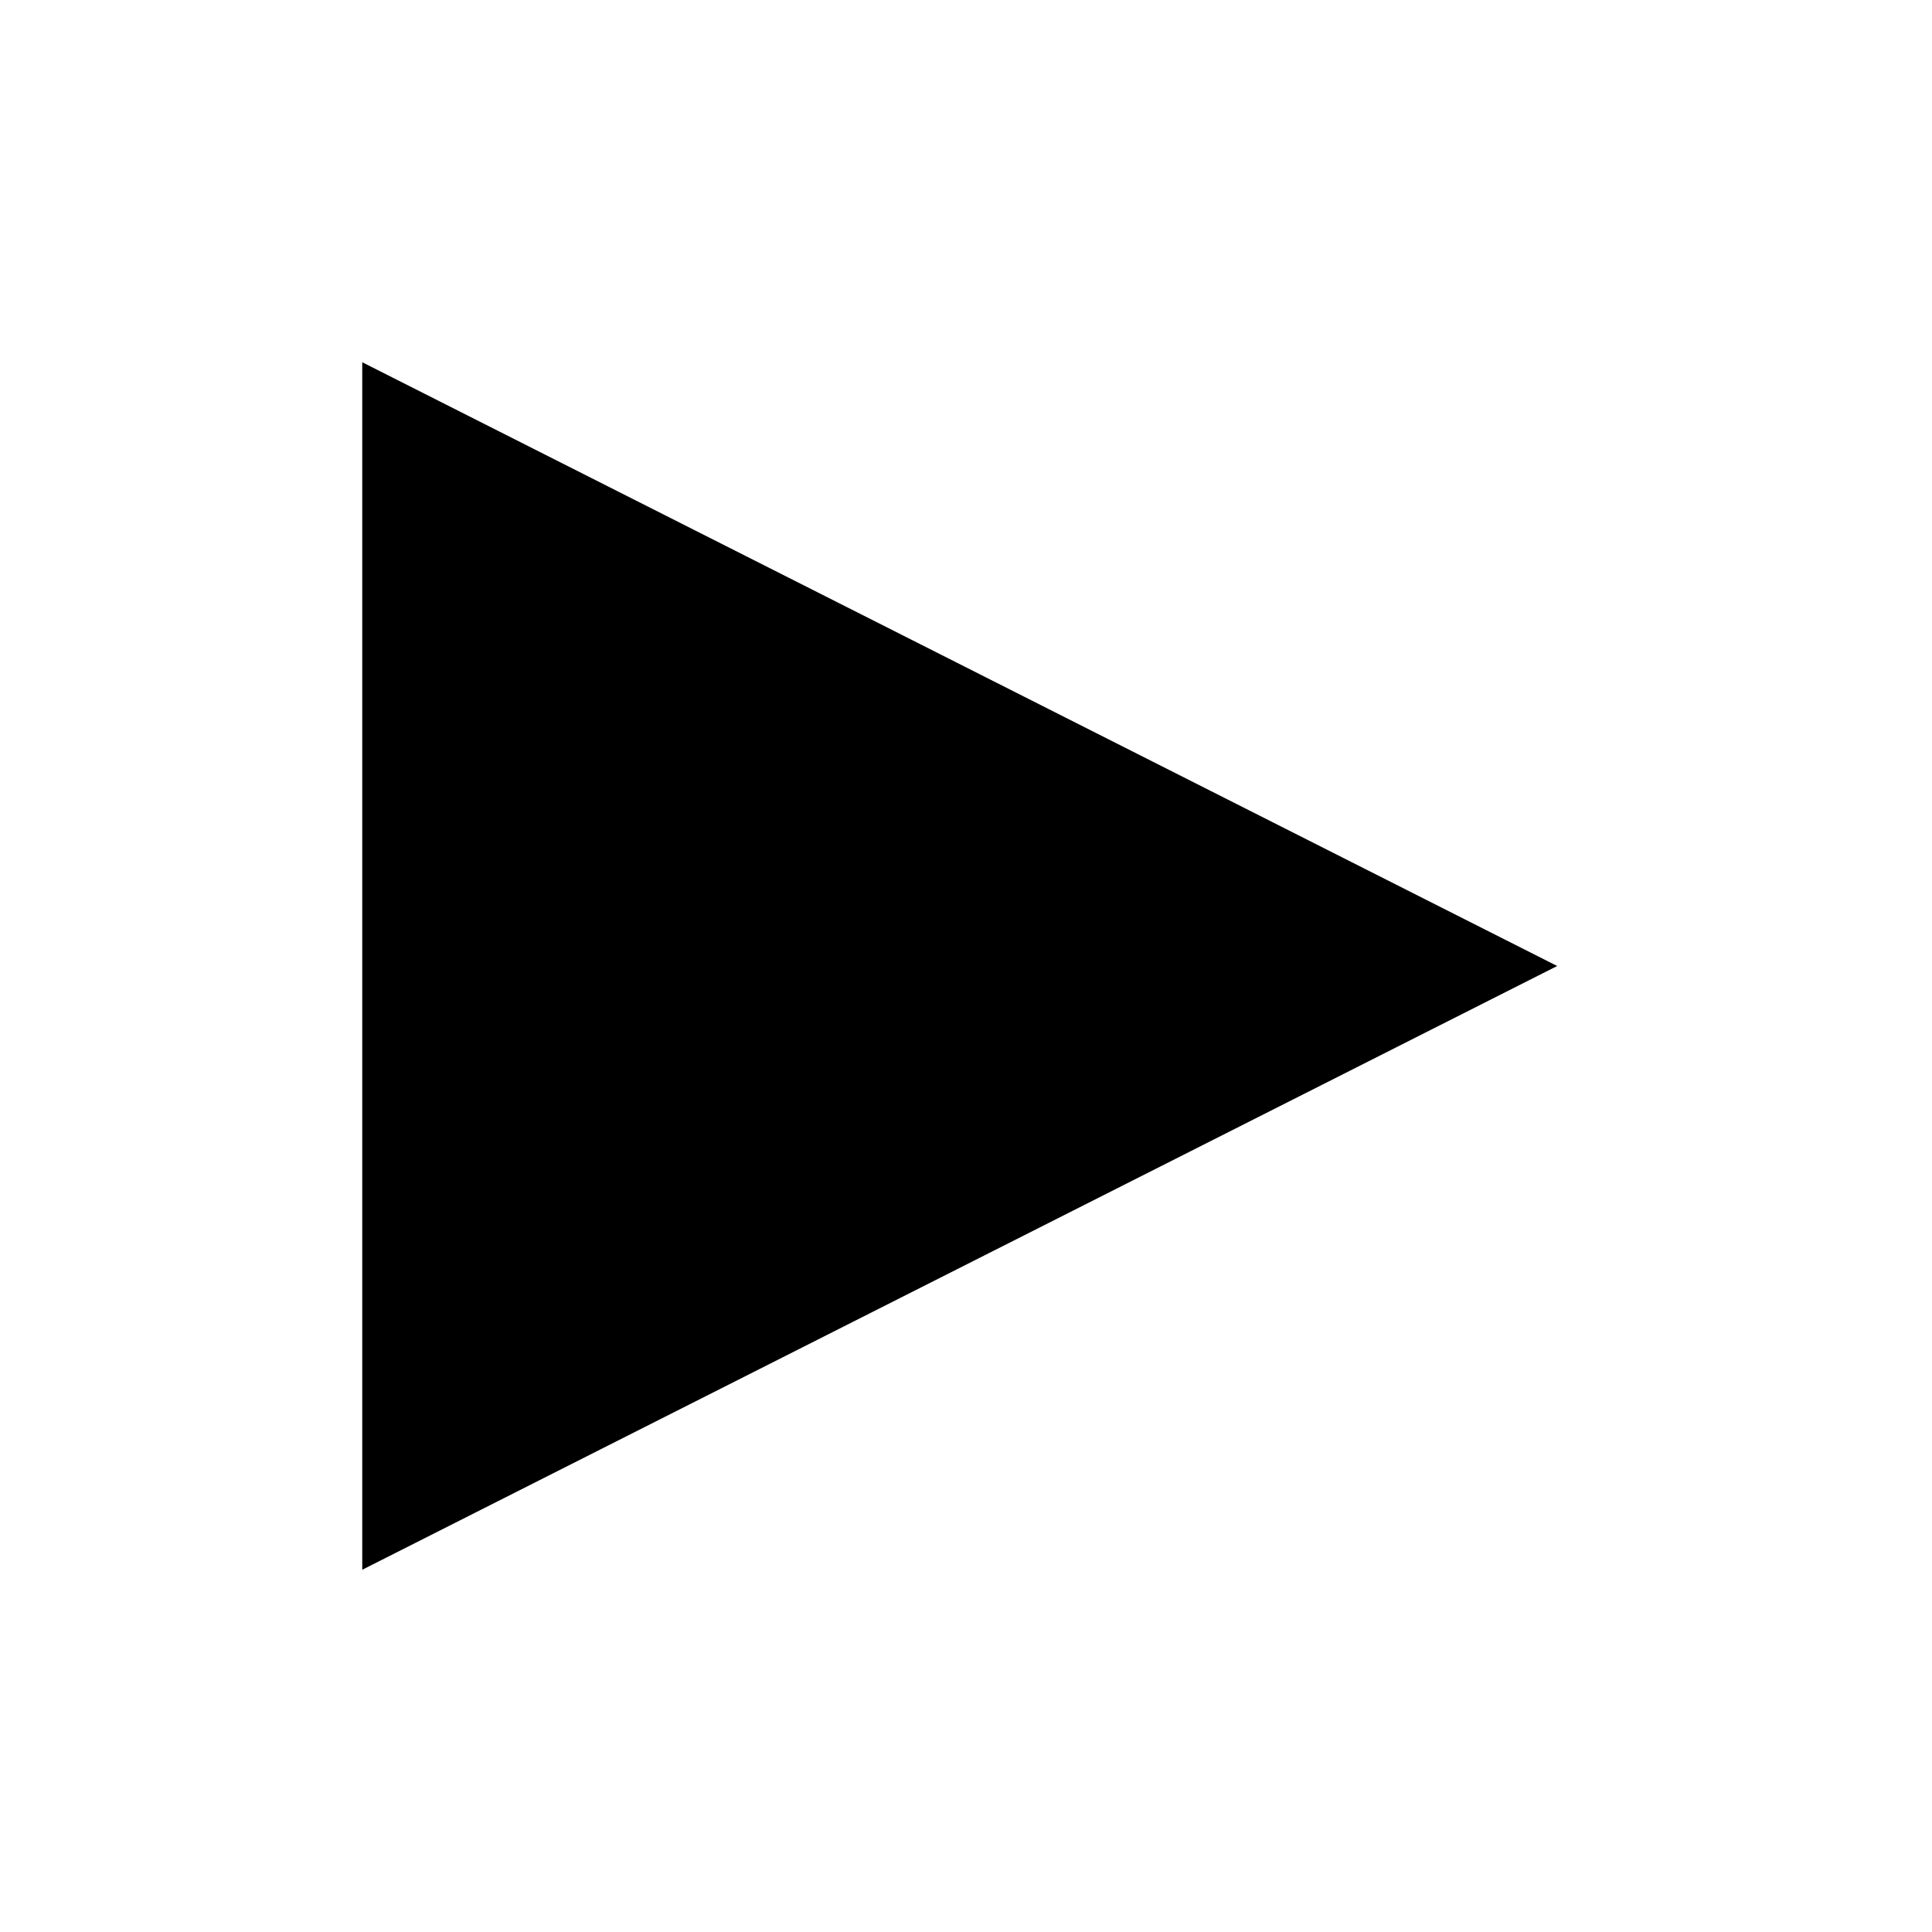
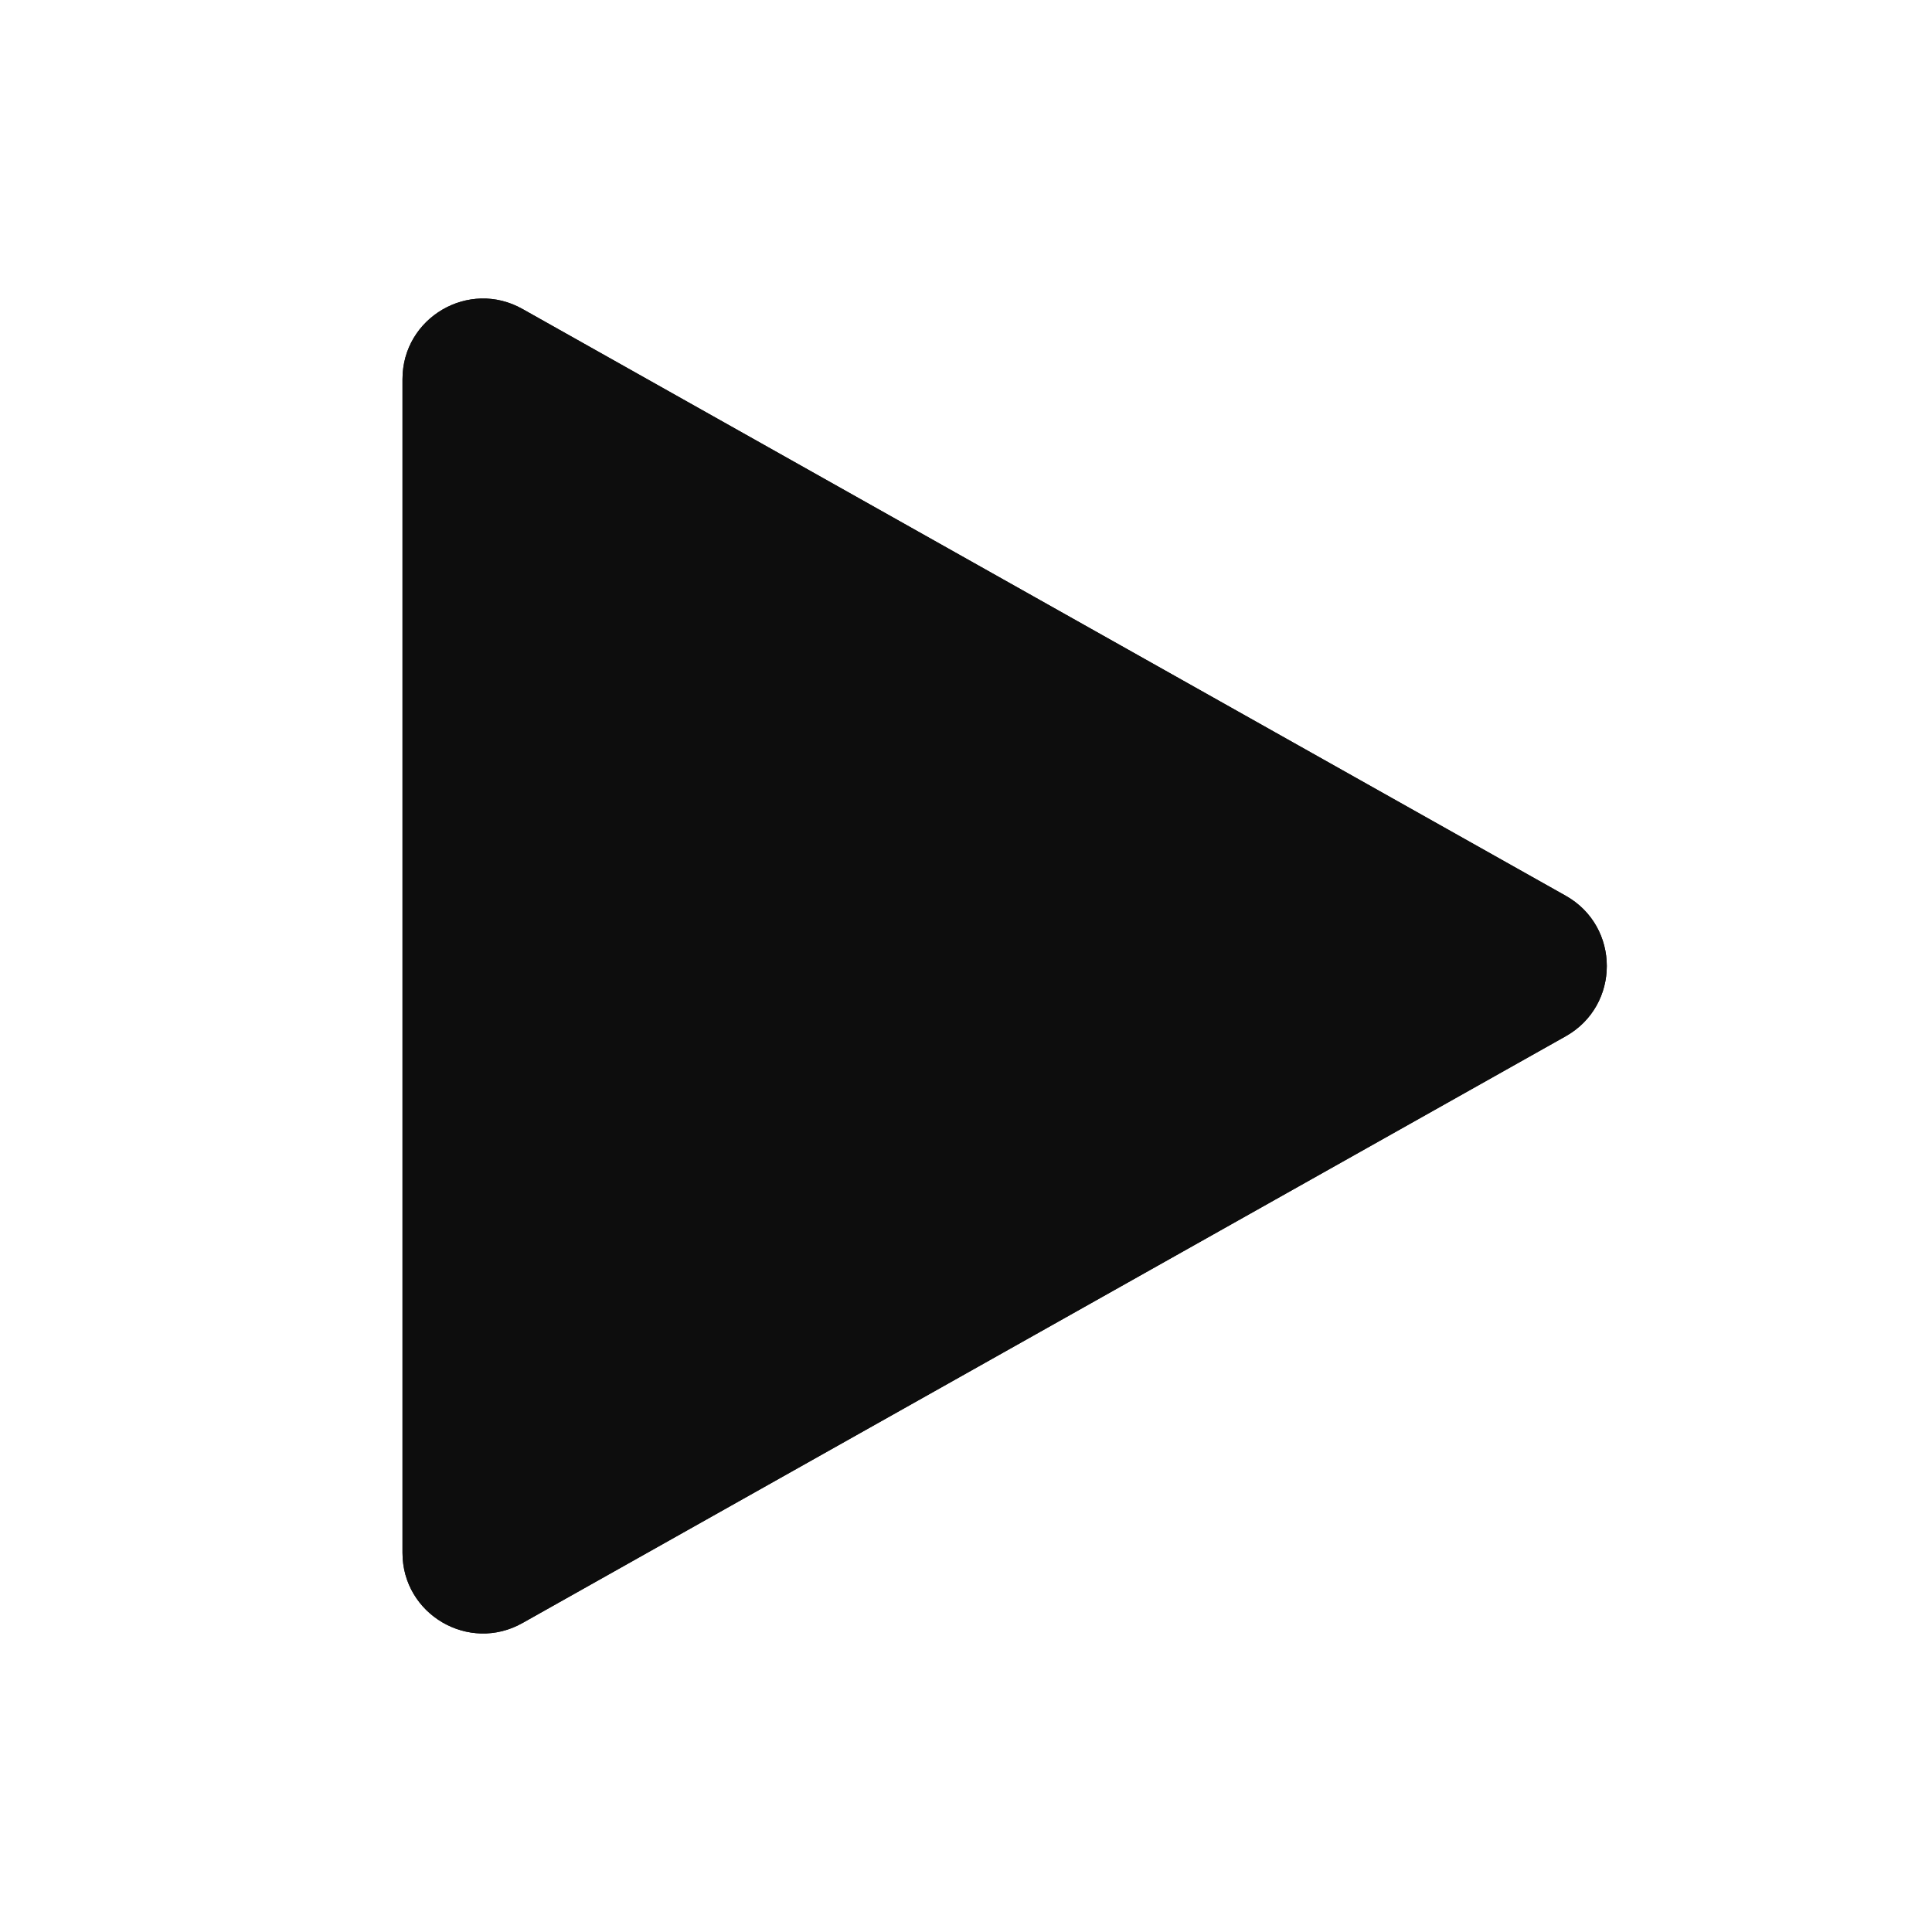
- <svg xmlns="http://www.w3.org/2000/svg" version="1.1" id="Layer_1" x="0px" y="0px" viewBox="0 0 16 16" style="enable-background:new 0 0 16 16;" xml:space="preserve">
-   <defs id="defs13" />
-   <style type="text/css" id="style2">
- 	.st0{fill:none;}
- </style>
-   <path id="rect873" style="fill:#000000;fill-opacity:1;stroke:none;stroke-width:1.933" d="M 3 3 L 3 13 L 12.896 8 L 3 3 z " />
+ <svg xmlns="http://www.w3.org/2000/svg" width="24" height="24" viewBox="0 0 24 24" fill="none">
+   <path fill-rule="evenodd" clip-rule="evenodd" d="M7 17.58L16.921 12L7 6.42V17.58ZM18.47 12.872C18.47 12.871 18.469 12.871 18.469 12.871L18.47 12.872ZM5 4.71V19.29C5 20.055 5.824 20.537 6.49 20.162L19.451 12.872C20.13 12.489 20.13 11.511 19.451 11.128L6.49 3.838C5.824 3.463 5 3.945 5 4.71Z" fill="#0D0D0D" />
+   <path d="M5 19.29V4.71C5 3.945 5.824 3.463 6.49 3.838L19.451 11.128C20.13 11.511 20.13 12.489 19.451 12.872L6.49 20.162C5.824 20.537 5 20.055 5 19.29Z" fill="#0D0D0D" />
</svg>
